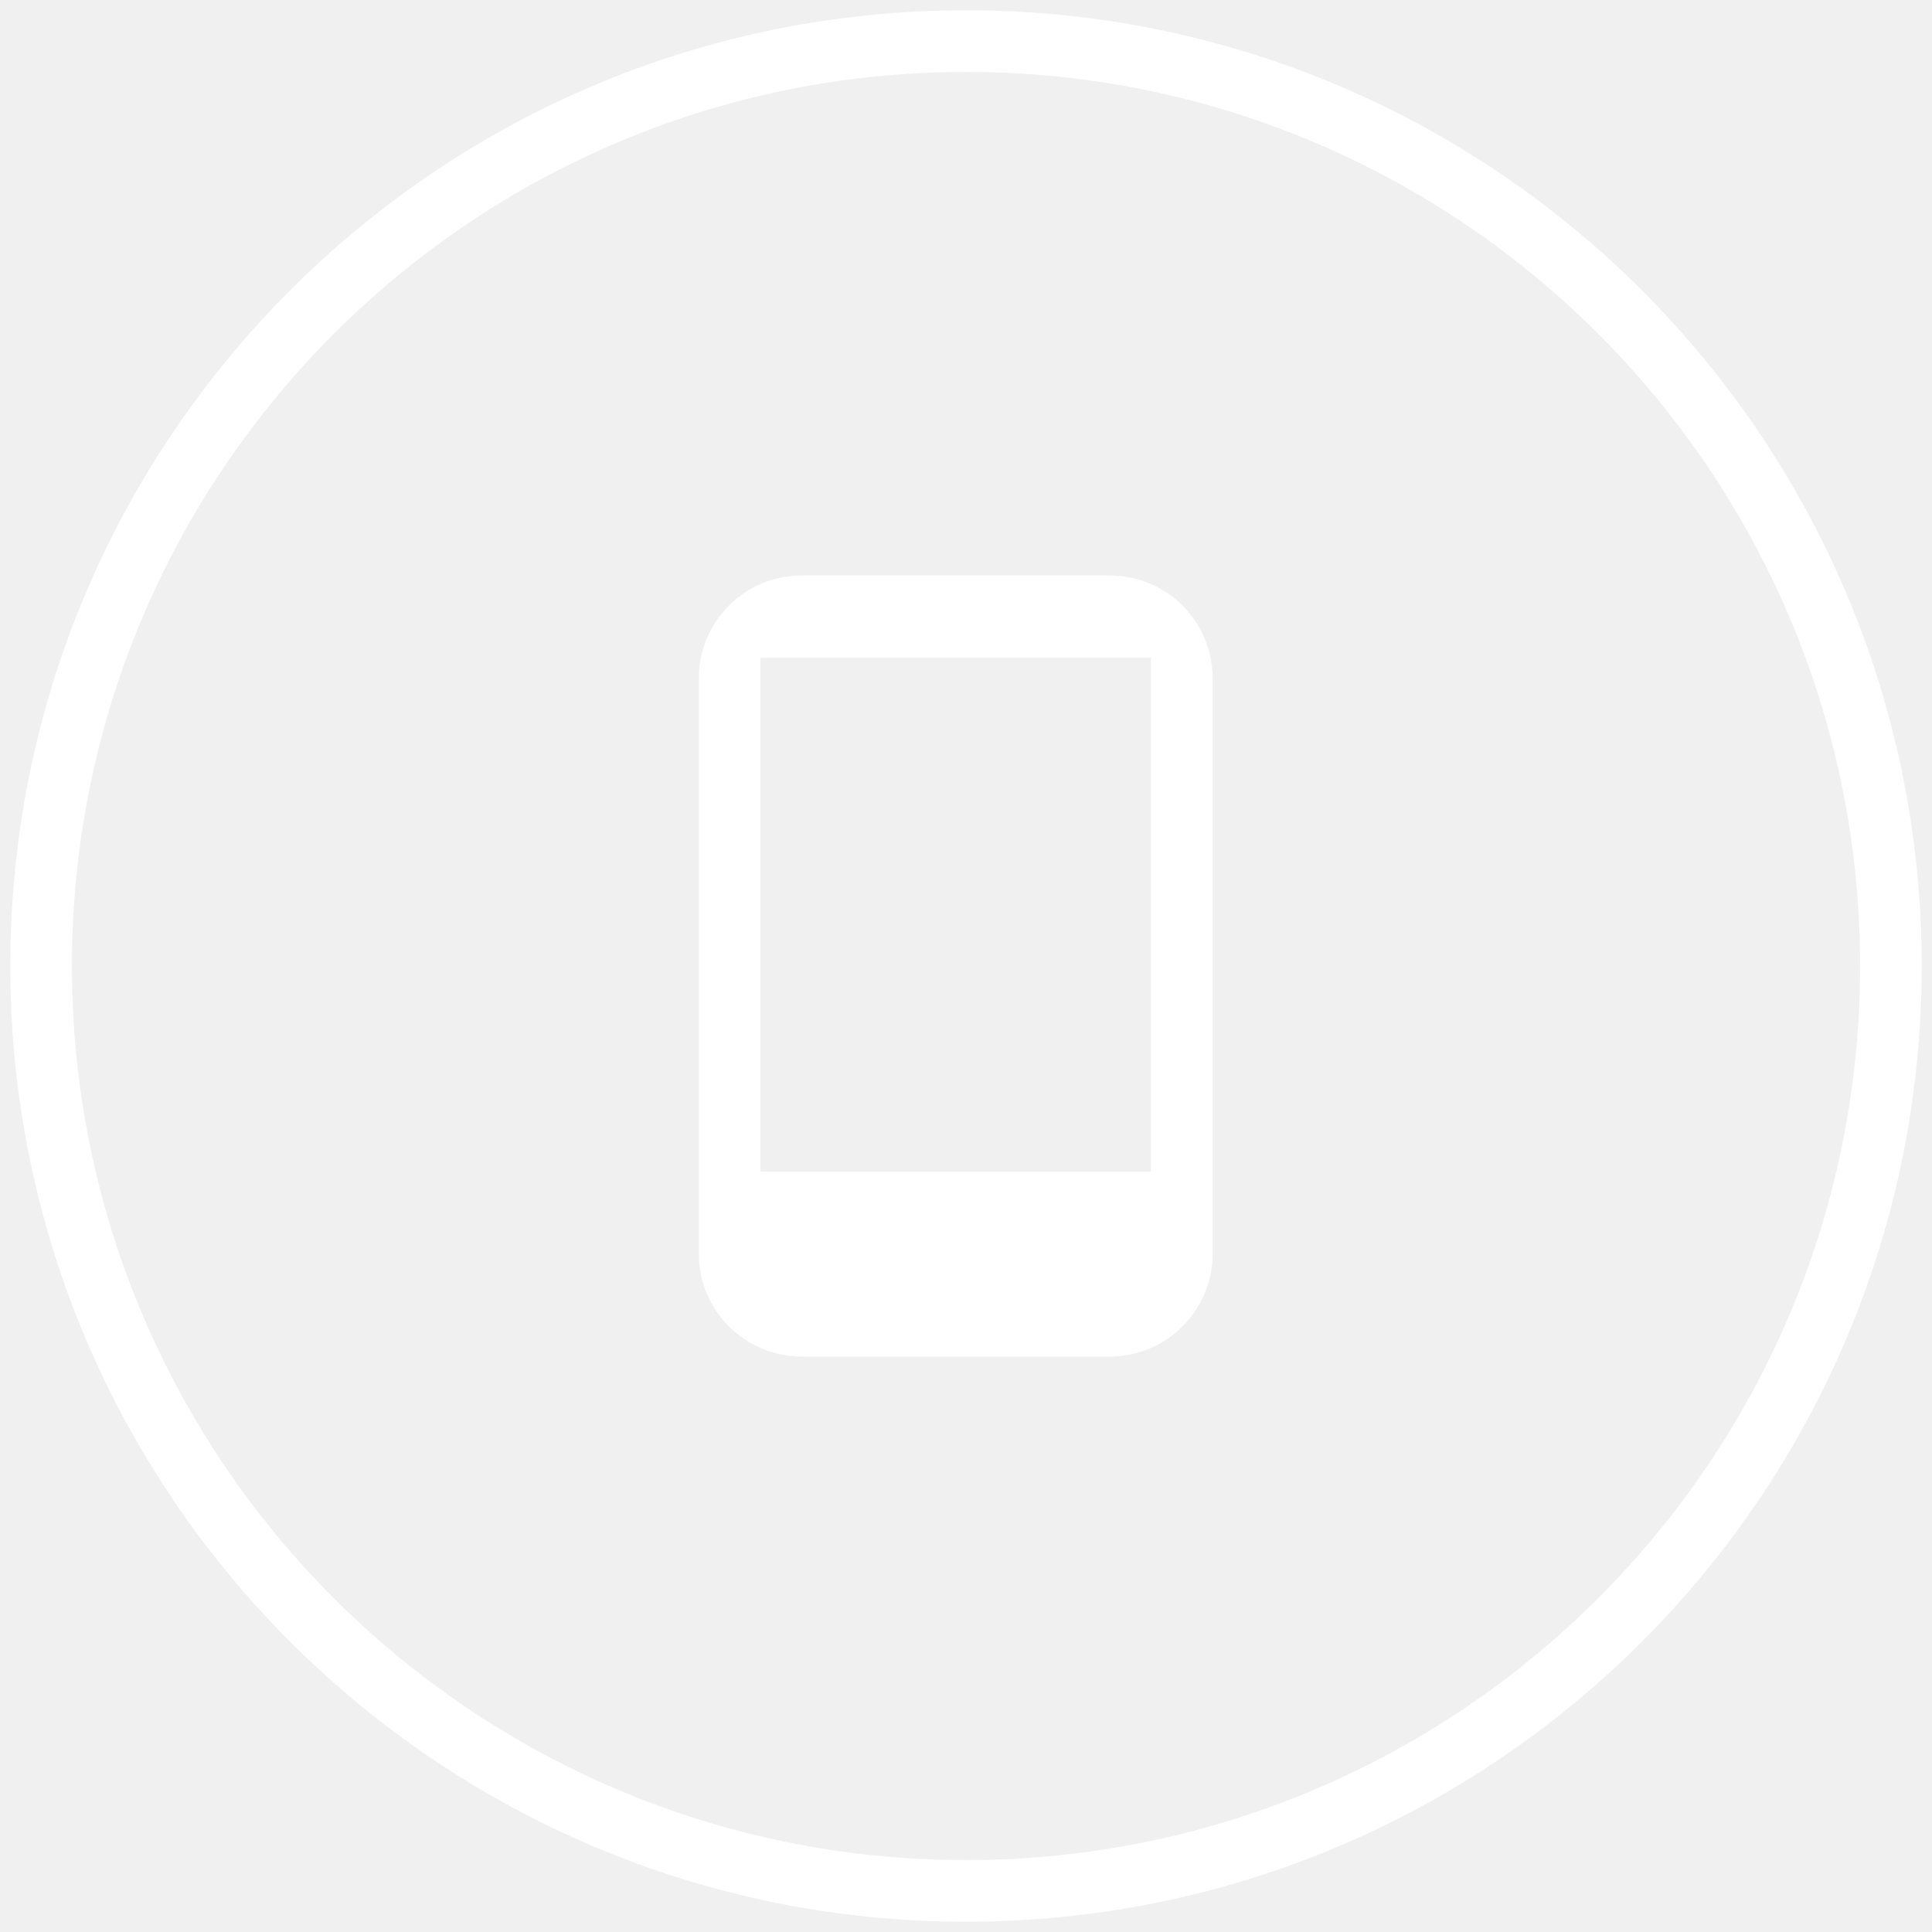
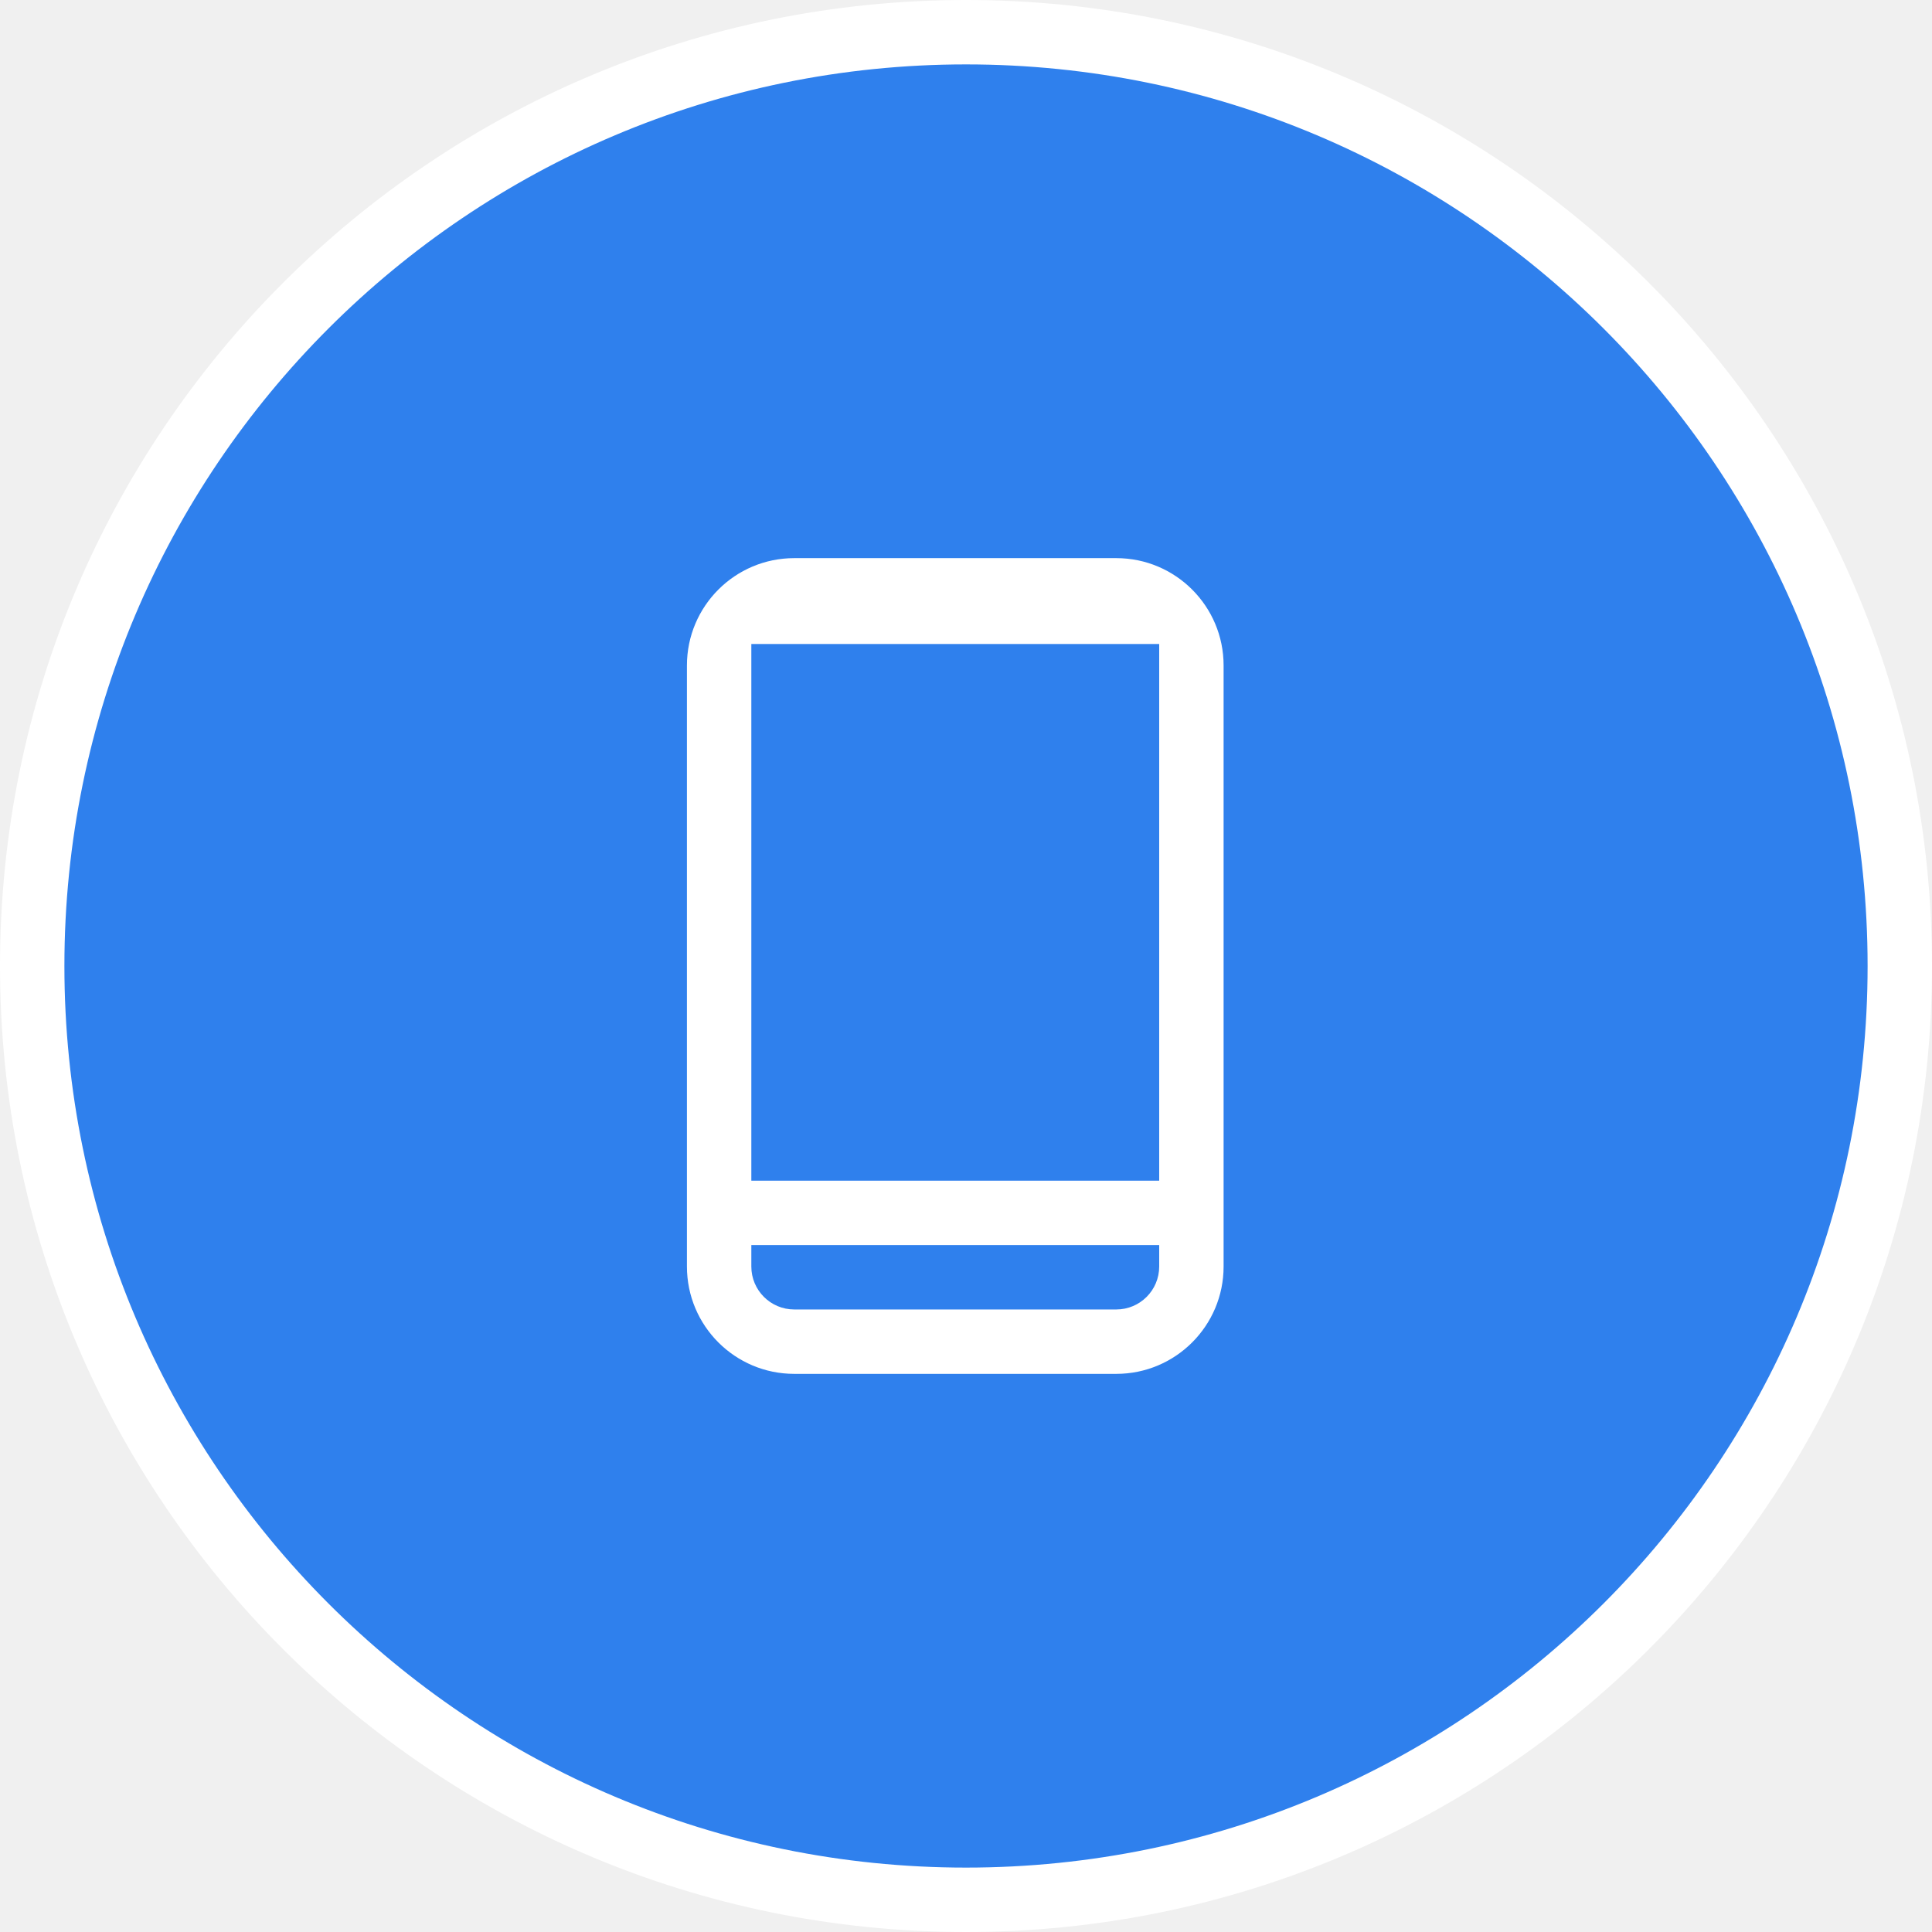
- <svg xmlns="http://www.w3.org/2000/svg" xmlns:xlink="http://www.w3.org/1999/xlink" width="94" height="94" viewBox="0 0 94 94" version="1.1">
-   <g id="Canvas" transform="translate(-659 -277)">
-     <g id="mobile_screen_entry">
-       <g id="Oval Copy">
-         <use xlink:href="#path0_fill" transform="translate(661 279)" fill="#D8D8D8" fill-opacity="0.01" />
-         <use xlink:href="#path1_stroke" transform="translate(661 279)" fill="#FFFFFF" />
-       </g>
-       <g id="Phone Copy">
-         <use xlink:href="#path2_fill" transform="translate(693 305)" fill="#FFFFFF" />
-       </g>
-     </g>
-   </g>
-   <defs>
-     <path id="path0_fill" fill-rule="evenodd" d="M 45 90C 69.853 90 90 69.853 90 45C 90 20.147 69.853 0 45 0C 20.147 0 0 20.147 0 45C 0 69.853 20.147 90 45 90Z" />
-     <path id="path1_stroke" d="M 45 91.5C 70.681 91.5 91.5 70.681 91.5 45L 88.5 45C 88.5 69.024 69.024 88.5 45 88.5L 45 91.5ZM 91.5 45C 91.5 19.319 70.681 -1.5 45 -1.5L 45 1.5C 69.024 1.5 88.5 20.976 88.5 45L 91.5 45ZM 45 -1.5C 19.319 -1.5 -1.5 19.319 -1.5 45L 1.5 45C 1.5 20.976 20.976 1.5 45 1.5L 45 -1.5ZM -1.5 45C -1.5 70.681 19.319 91.5 45 91.5L 45 88.5C 20.976 88.5 1.5 69.024 1.5 45L -1.5 45Z" />
-     <path id="path2_fill" fill-rule="evenodd" d="M 5 0C 2.239 0 0 2.239 0 5L 0 33C 0 35.761 2.239 38 5 38L 20 38C 22.761 38 25 35.761 25 33L 25 5C 25 2.239 22.761 0 20 0L 5 0ZM 22 4L 3 4L 3 29L 22 29L 22 4Z" />
-   </defs>
+ <svg xmlns="http://www.w3.org/2000/svg" width="90" height="90" viewBox="0 0 90 90" fill="none">
+   <path d="M88.5 45C88.5 69.024 69.024 88.5 45 88.5C20.976 88.5 1.5 69.024 1.5 45C1.5 20.976 20.976 1.5 45 1.5C69.024 1.5 88.5 20.976 88.5 45Z" fill="#2F80ED" stroke="white" stroke-width="3" />
+   <mask id="path-2-inside-1" fill="white">
+     <path fill-rule="evenodd" clip-rule="evenodd" d="M5 0C2.239 0 0 2.239 0 5V33C0 35.761 2.239 38 5 38H20C22.761 38 25 35.761 25 33V5C25 2.239 22.761 0 20 0H5ZM22 4H3V29H22V4Z" />
+   </mask>
+   <path fill-rule="evenodd" clip-rule="evenodd" d="M5 0C2.239 0 0 2.239 0 5V33C0 35.761 2.239 38 5 38H20C22.761 38 25 35.761 25 33V5C25 2.239 22.761 0 20 0H5ZM22 4H3V29H22V4Z" transform="translate(32 26)" fill="#2F80ED" />
+   <path d="M3 4V1H0V4H3ZM22 4H25V1H22V4ZM3 29H0V32H3V29ZM22 29V32H25V29H22ZM3 5C3 3.895 3.895 3 5 3V-3C0.582 -3 -3 0.582 -3 5H3ZM3 33V5H-3V33H3ZM5 35C3.895 35 3 34.105 3 33H-3C-3 37.418 0.582 41 5 41V35ZM20 35H5V41H20V35ZM22 33C22 34.105 21.105 35 20 35V41C24.418 41 28 37.418 28 33H22ZM22 5V33H28V5H22ZM20 3C21.105 3 22 3.895 22 5H28C28 0.582 24.418 -3 20 -3V3ZM5 3H20V-3H5V3ZM3 7H22V1H3V7ZM6 29V4H0V29H6ZM22 26H3V32H22V26ZM19 4V29H25V4H19Z" transform="translate(32 26)" fill="white" mask="url(#path-2-inside-1)" />
</svg>
